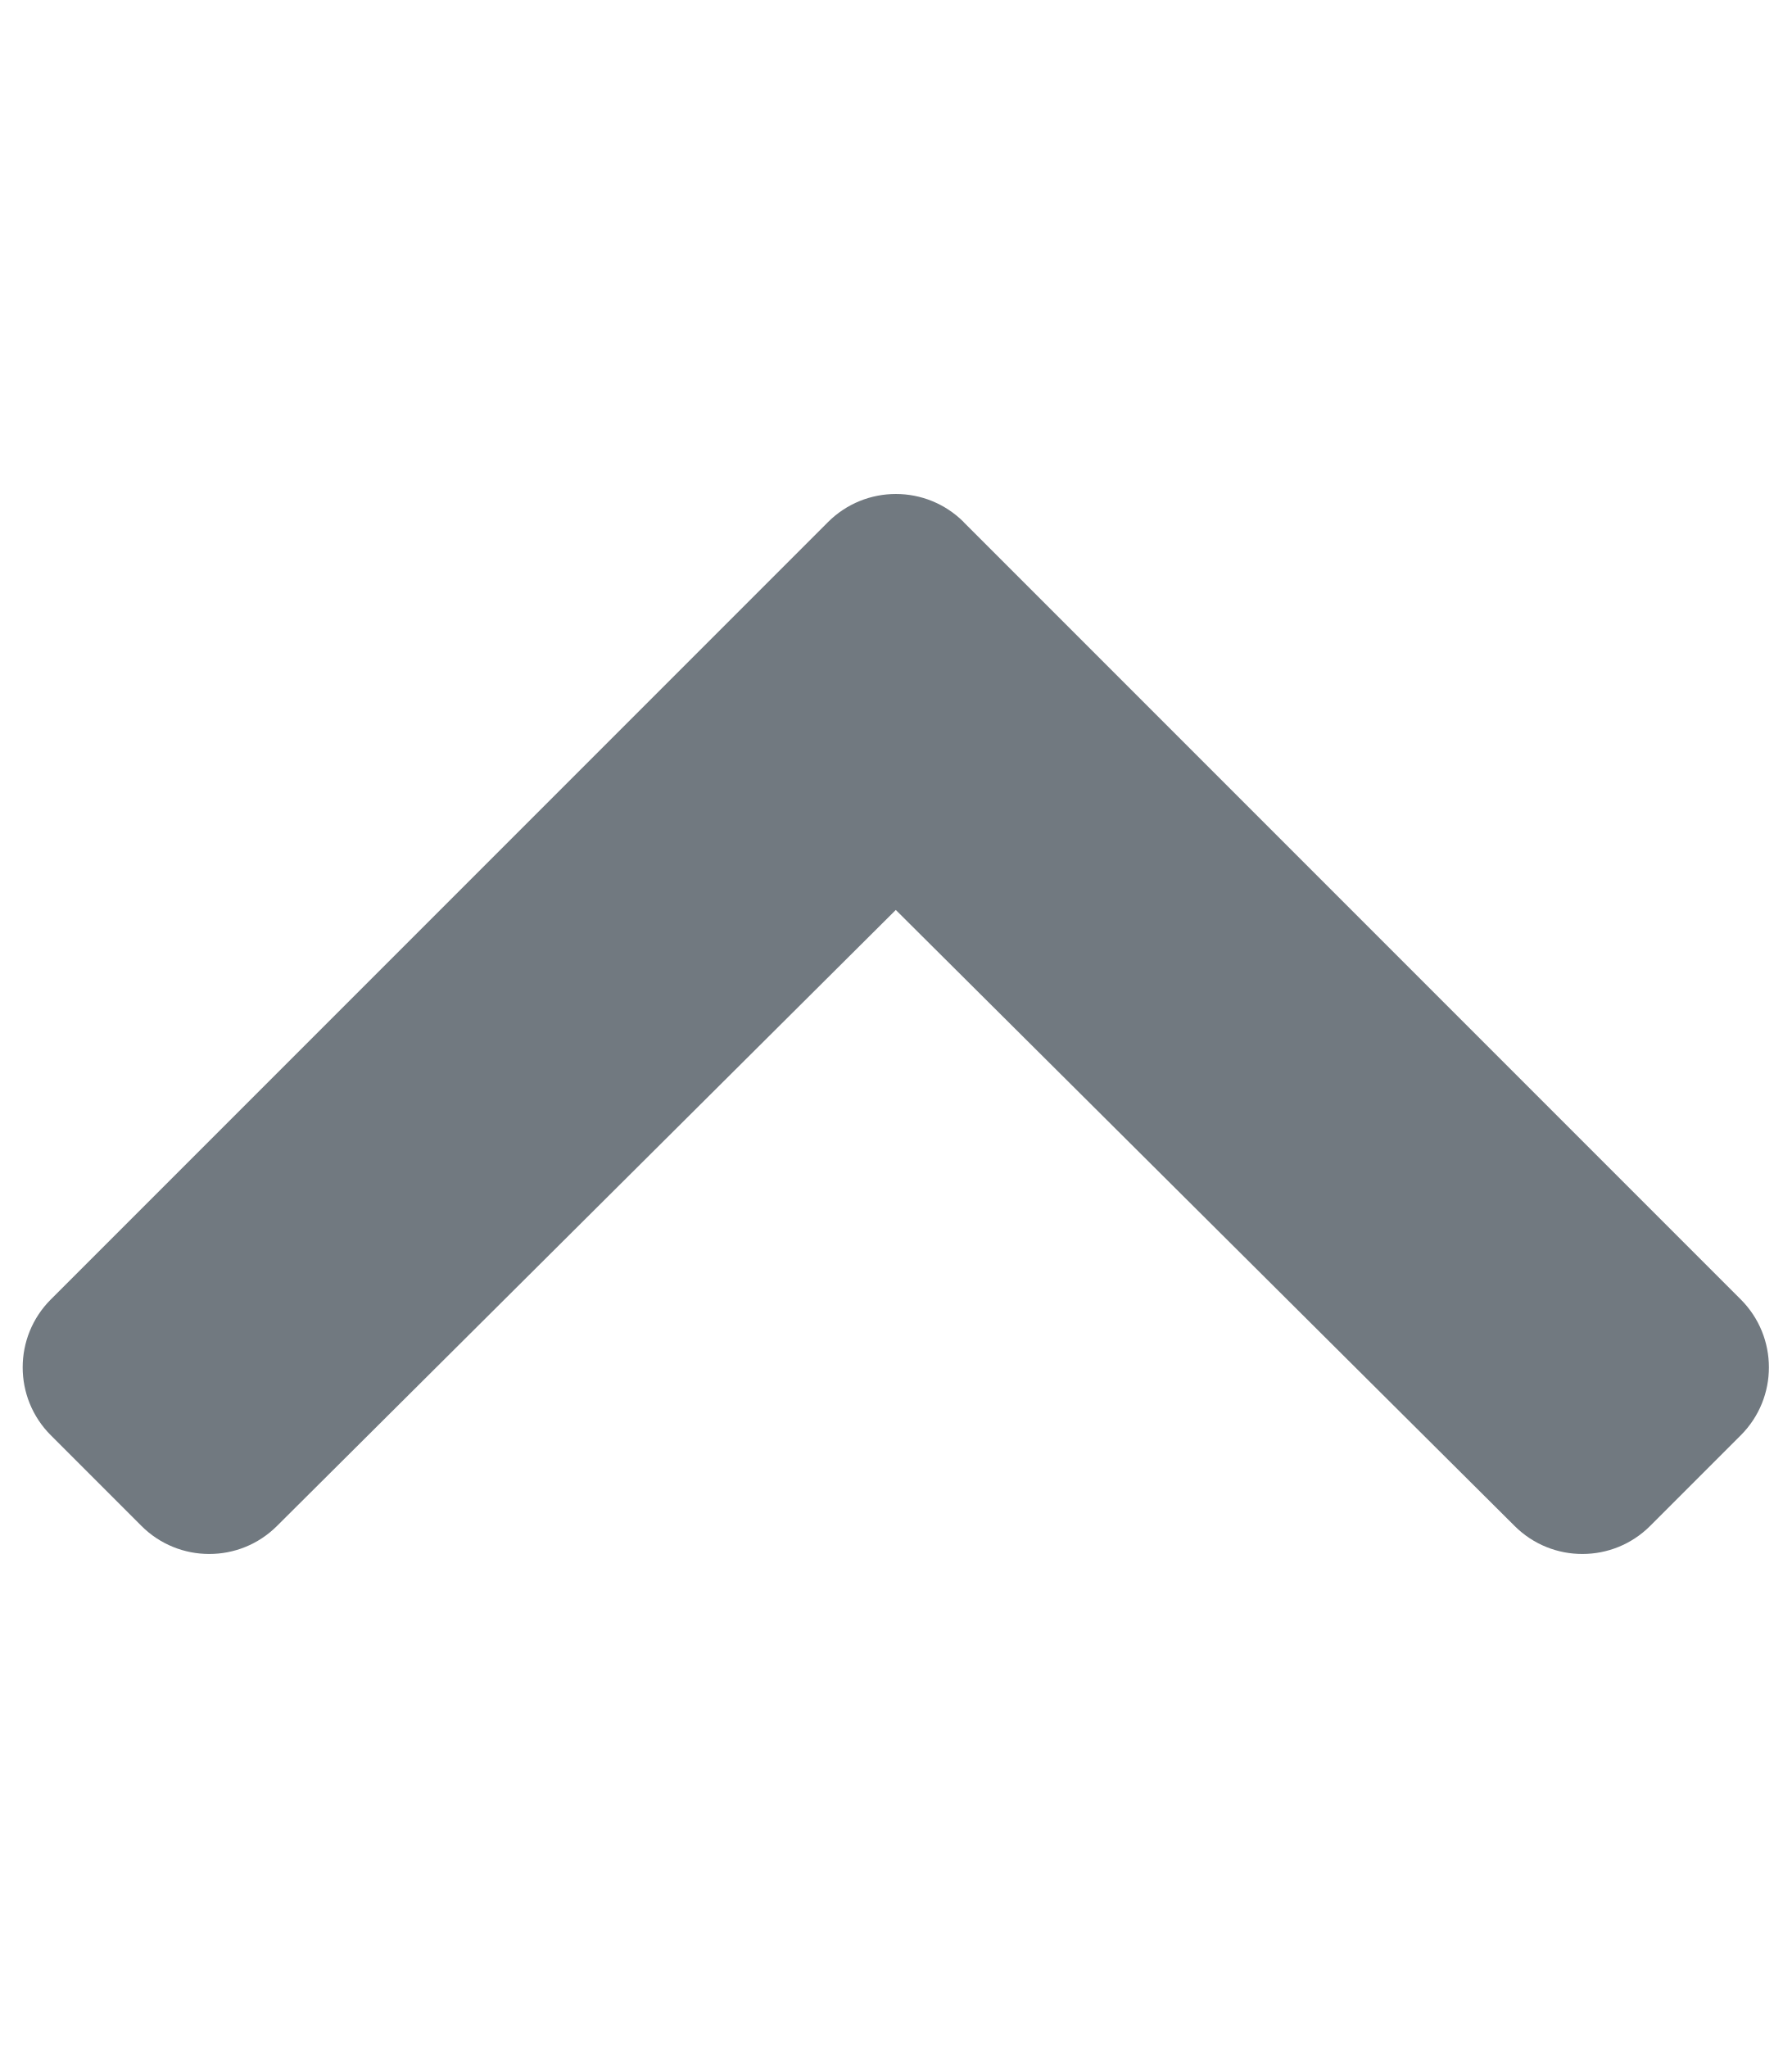
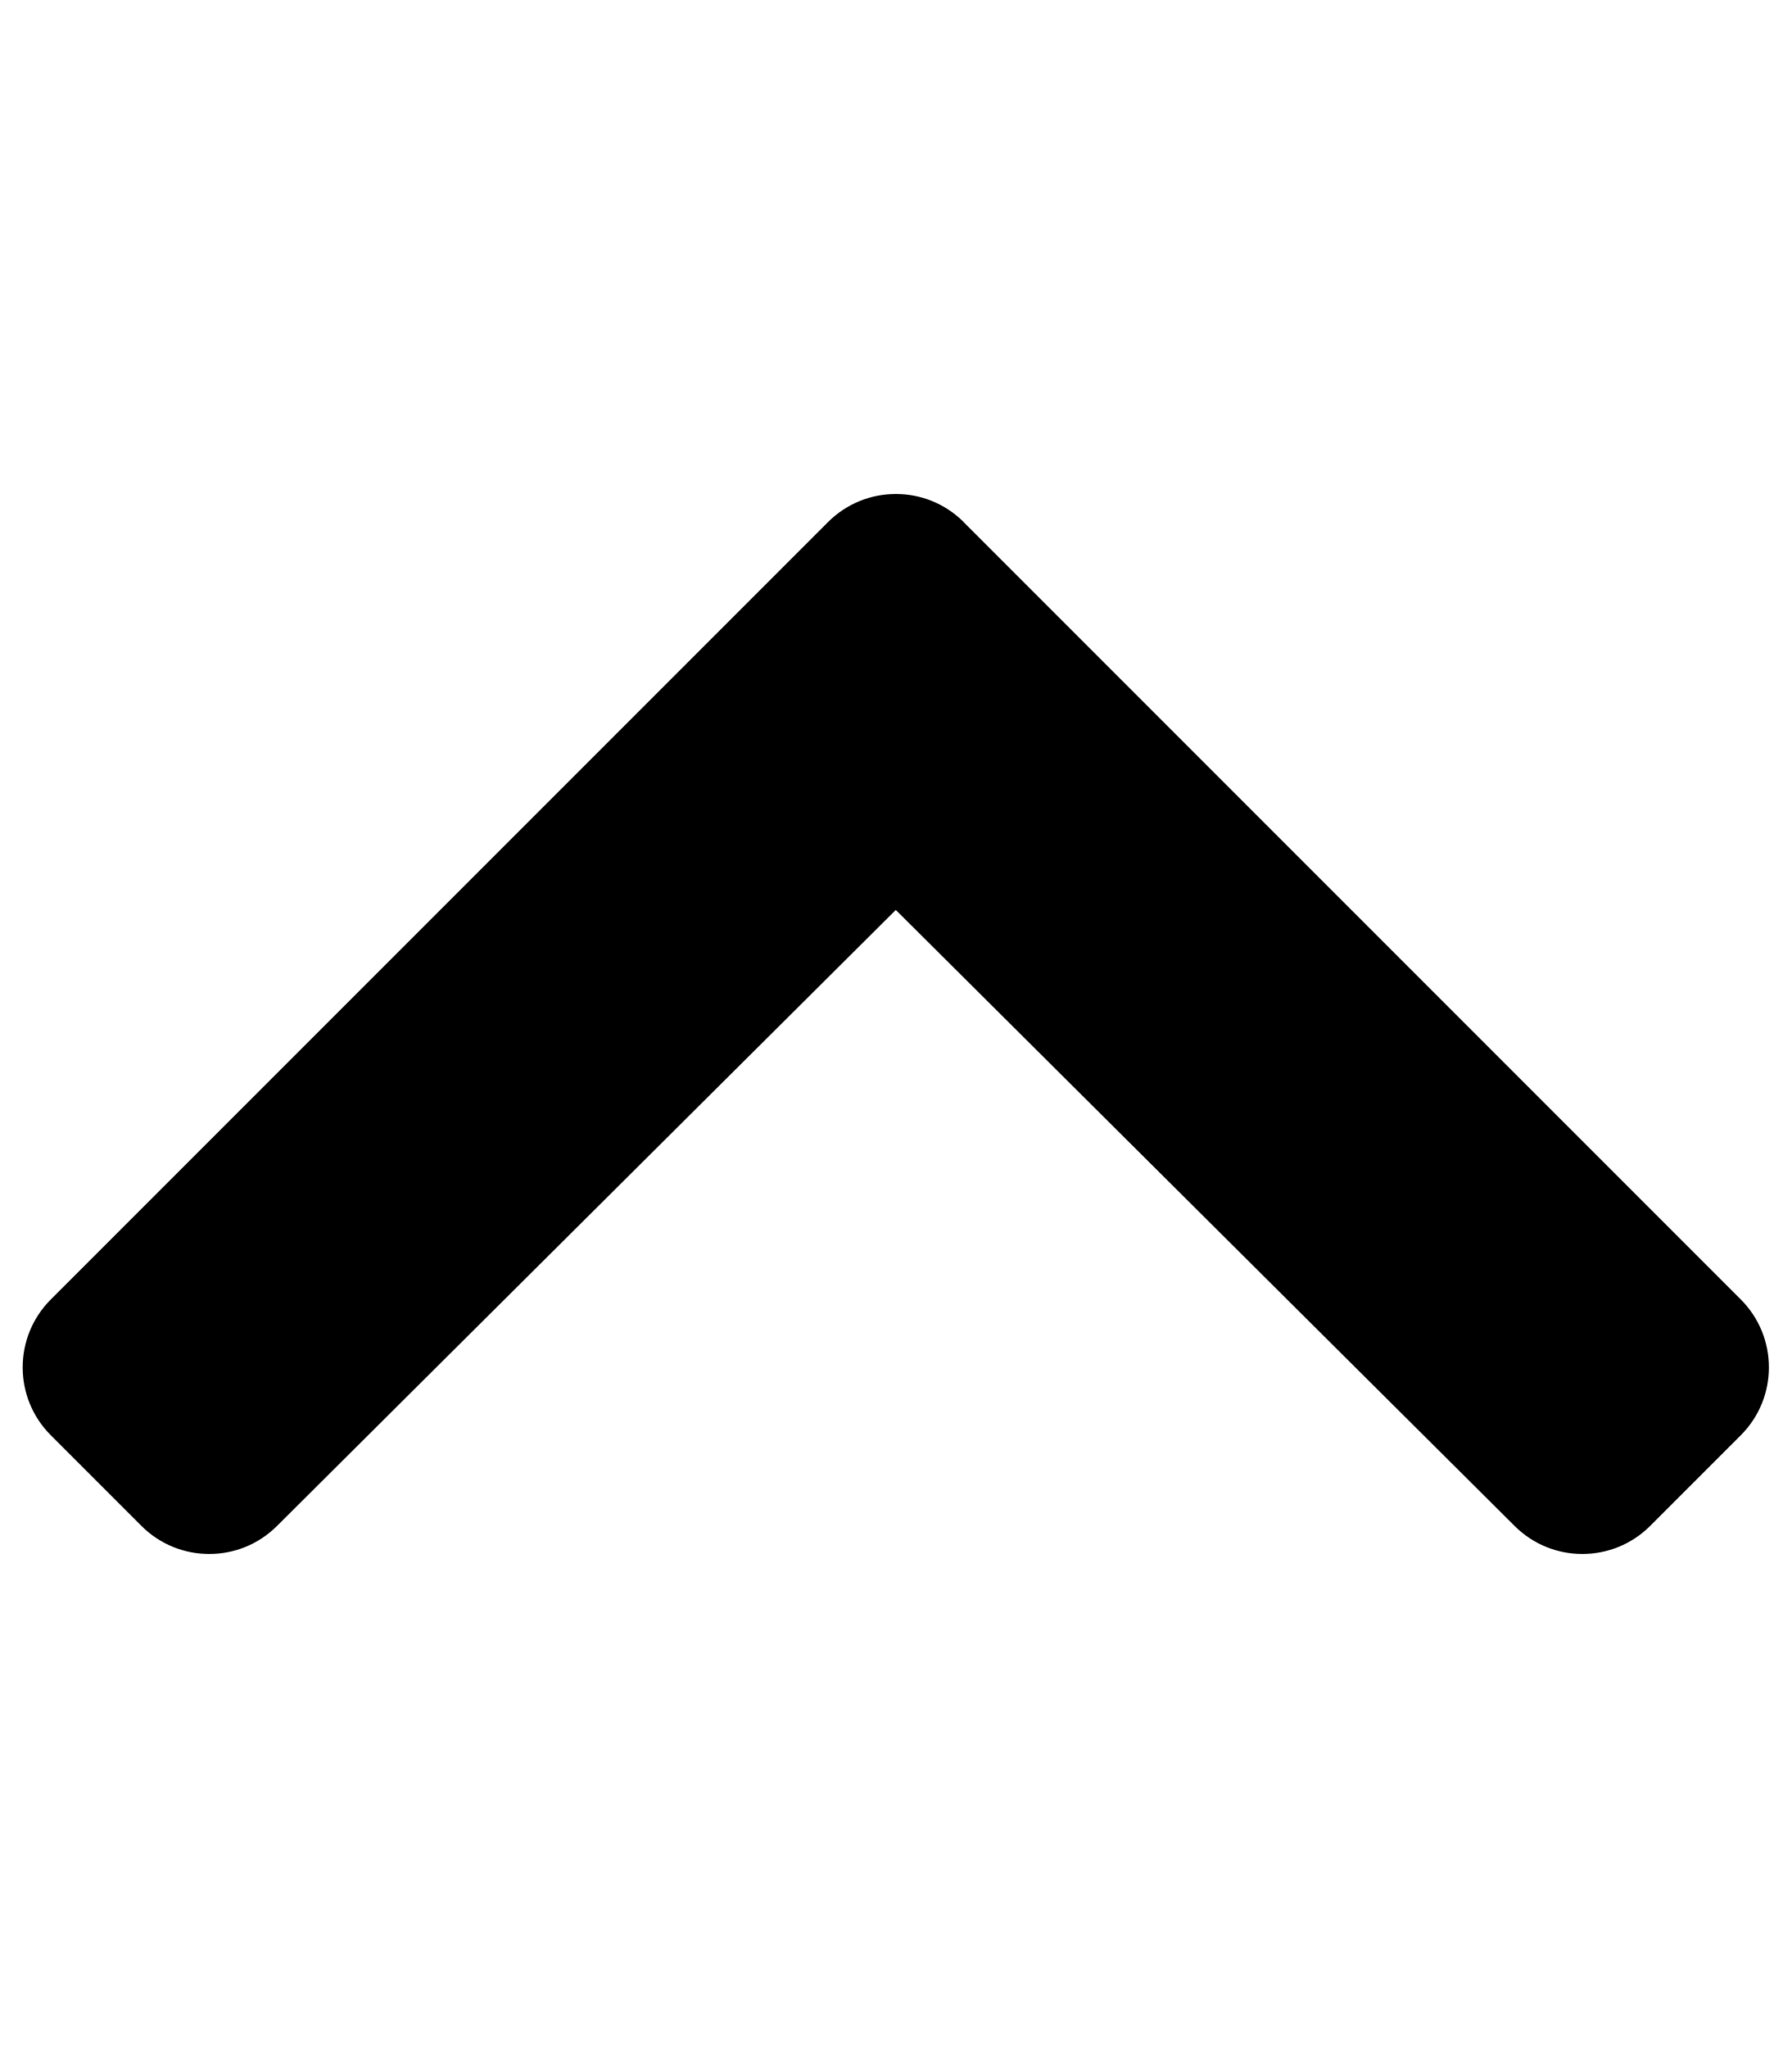
- <svg xmlns="http://www.w3.org/2000/svg" width="14" height="16" viewBox="0 0 14 16">
-   <path d="m7.53 4.079 6.073 6.073c0.293 0.293 0.293 0.768 0 1.061l-0.708 0.708c-0.292 0.292-0.766 0.293-1.059 0.001l-4.836-4.813-4.836 4.813c-0.293 0.292-0.767 0.291-1.059-0.001l-0.708-0.708c-0.293-0.293-0.293-0.768 0-1.061l6.073-6.073c0.293-0.293 0.768-0.293 1.061 0z" fill="#717980" />
+ <svg xmlns="http://www.w3.org/2000/svg" fill="none" viewBox="0 0 14 16">
+   <path d="m7.53 4.079 6.073 6.073c0.293 0.293 0.293 0.768 0 1.061l-0.708 0.708c-0.292 0.292-0.766 0.293-1.059 0.001l-4.836-4.813-4.836 4.813c-0.293 0.292-0.767 0.291-1.059-0.001l-0.708-0.708c-0.293-0.293-0.293-0.768 0-1.061l6.073-6.073c0.293-0.293 0.768-0.293 1.061 0z" fill="currentColor" />
</svg>
